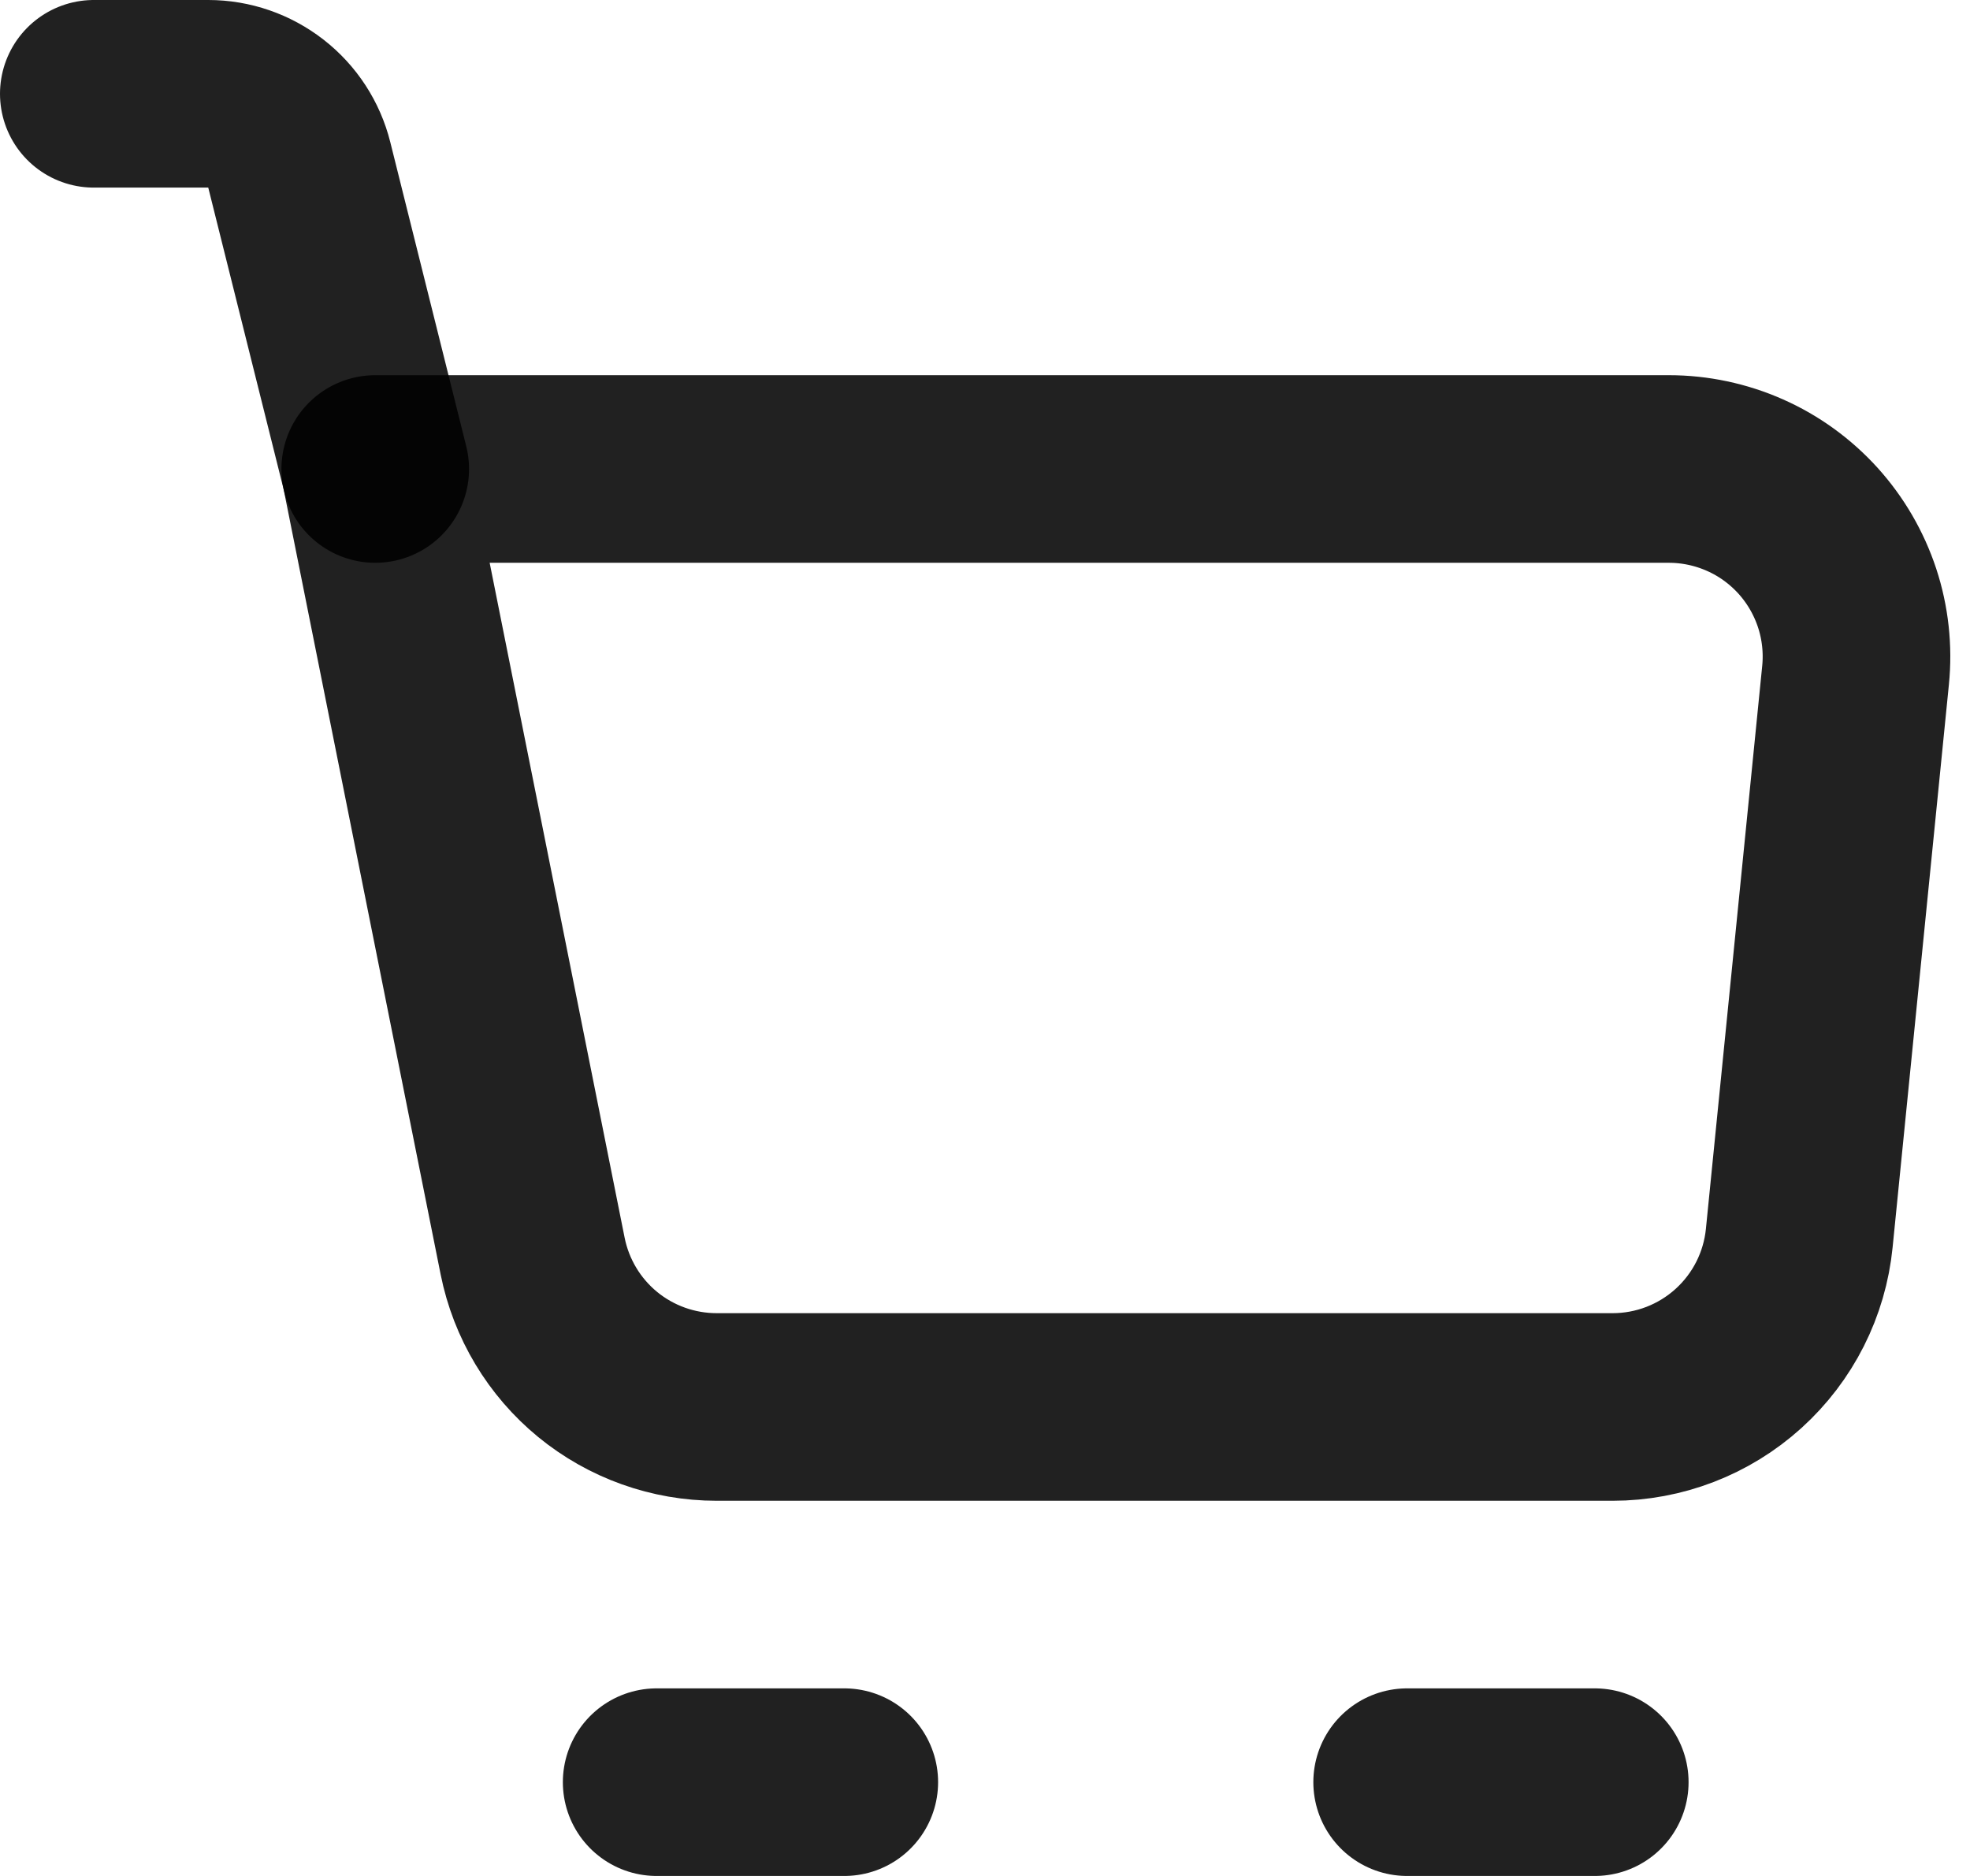
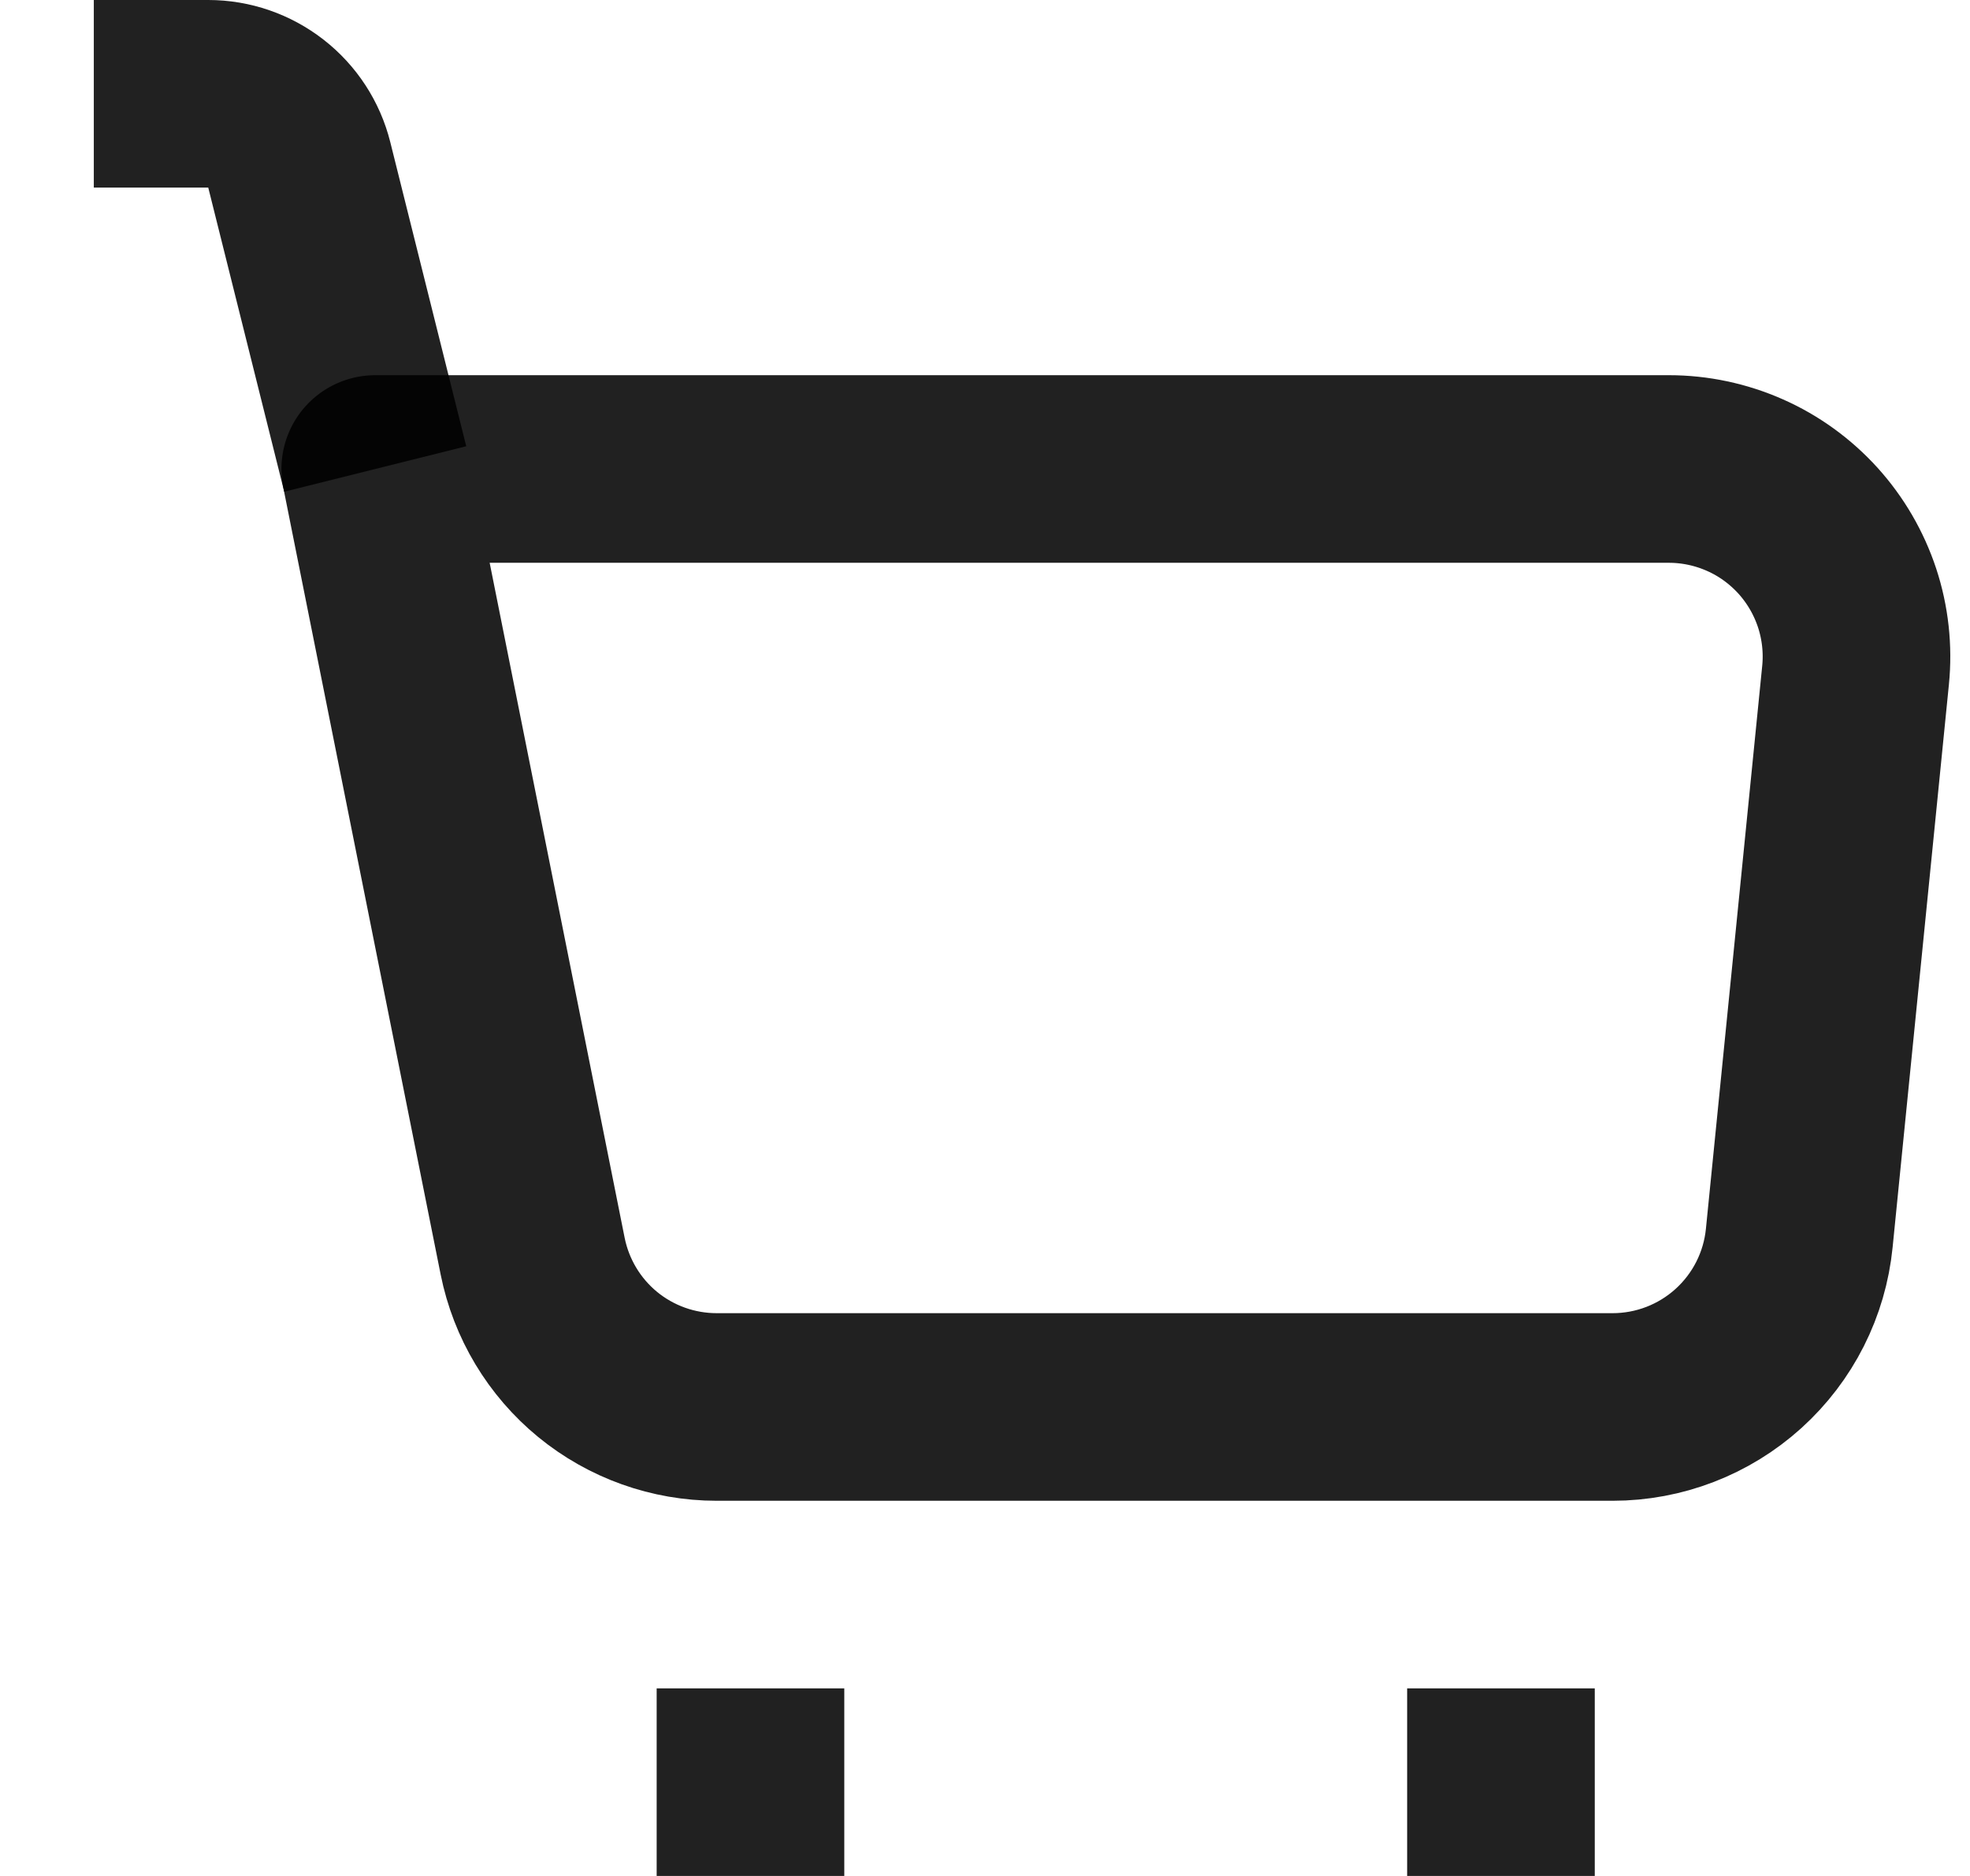
<svg xmlns="http://www.w3.org/2000/svg" width="21" height="20" viewBox="0 0 21 20" fill="none">
  <g id="Group">
    <path id="Vector" d="M4 5H17.79C18.069 5 18.346 5.059 18.601 5.172C18.857 5.285 19.085 5.451 19.273 5.658C19.46 5.865 19.602 6.109 19.69 6.375C19.777 6.64 19.808 6.921 19.78 7.199L19.18 13.199C19.131 13.693 18.9 14.15 18.532 14.483C18.164 14.816 17.686 15 17.19 15H7.64C7.177 15 6.729 14.84 6.371 14.547C6.014 14.254 5.769 13.846 5.678 13.392L4 5Z" stroke="black" stroke-opacity="0.87" stroke-width="2" stroke-linejoin="round" />
-     <path id="Vector_2" d="M4 5L3.19 1.757C3.136 1.541 3.011 1.349 2.835 1.212C2.659 1.075 2.443 1 2.22 1H1M7 19H9M15 19H17" stroke="black" stroke-opacity="0.87" stroke-width="2" stroke-linecap="round" stroke-linejoin="round" />
+     <path id="Vector_2" d="M4 5L3.19 1.757C3.136 1.541 3.011 1.349 2.835 1.212C2.659 1.075 2.443 1 2.22 1H1M7 19H9M15 19H17" stroke="black" stroke-opacity="0.87" stroke-width="2" strokeLinecap="round" stroke-linejoin="round" />
  </g>
</svg>
